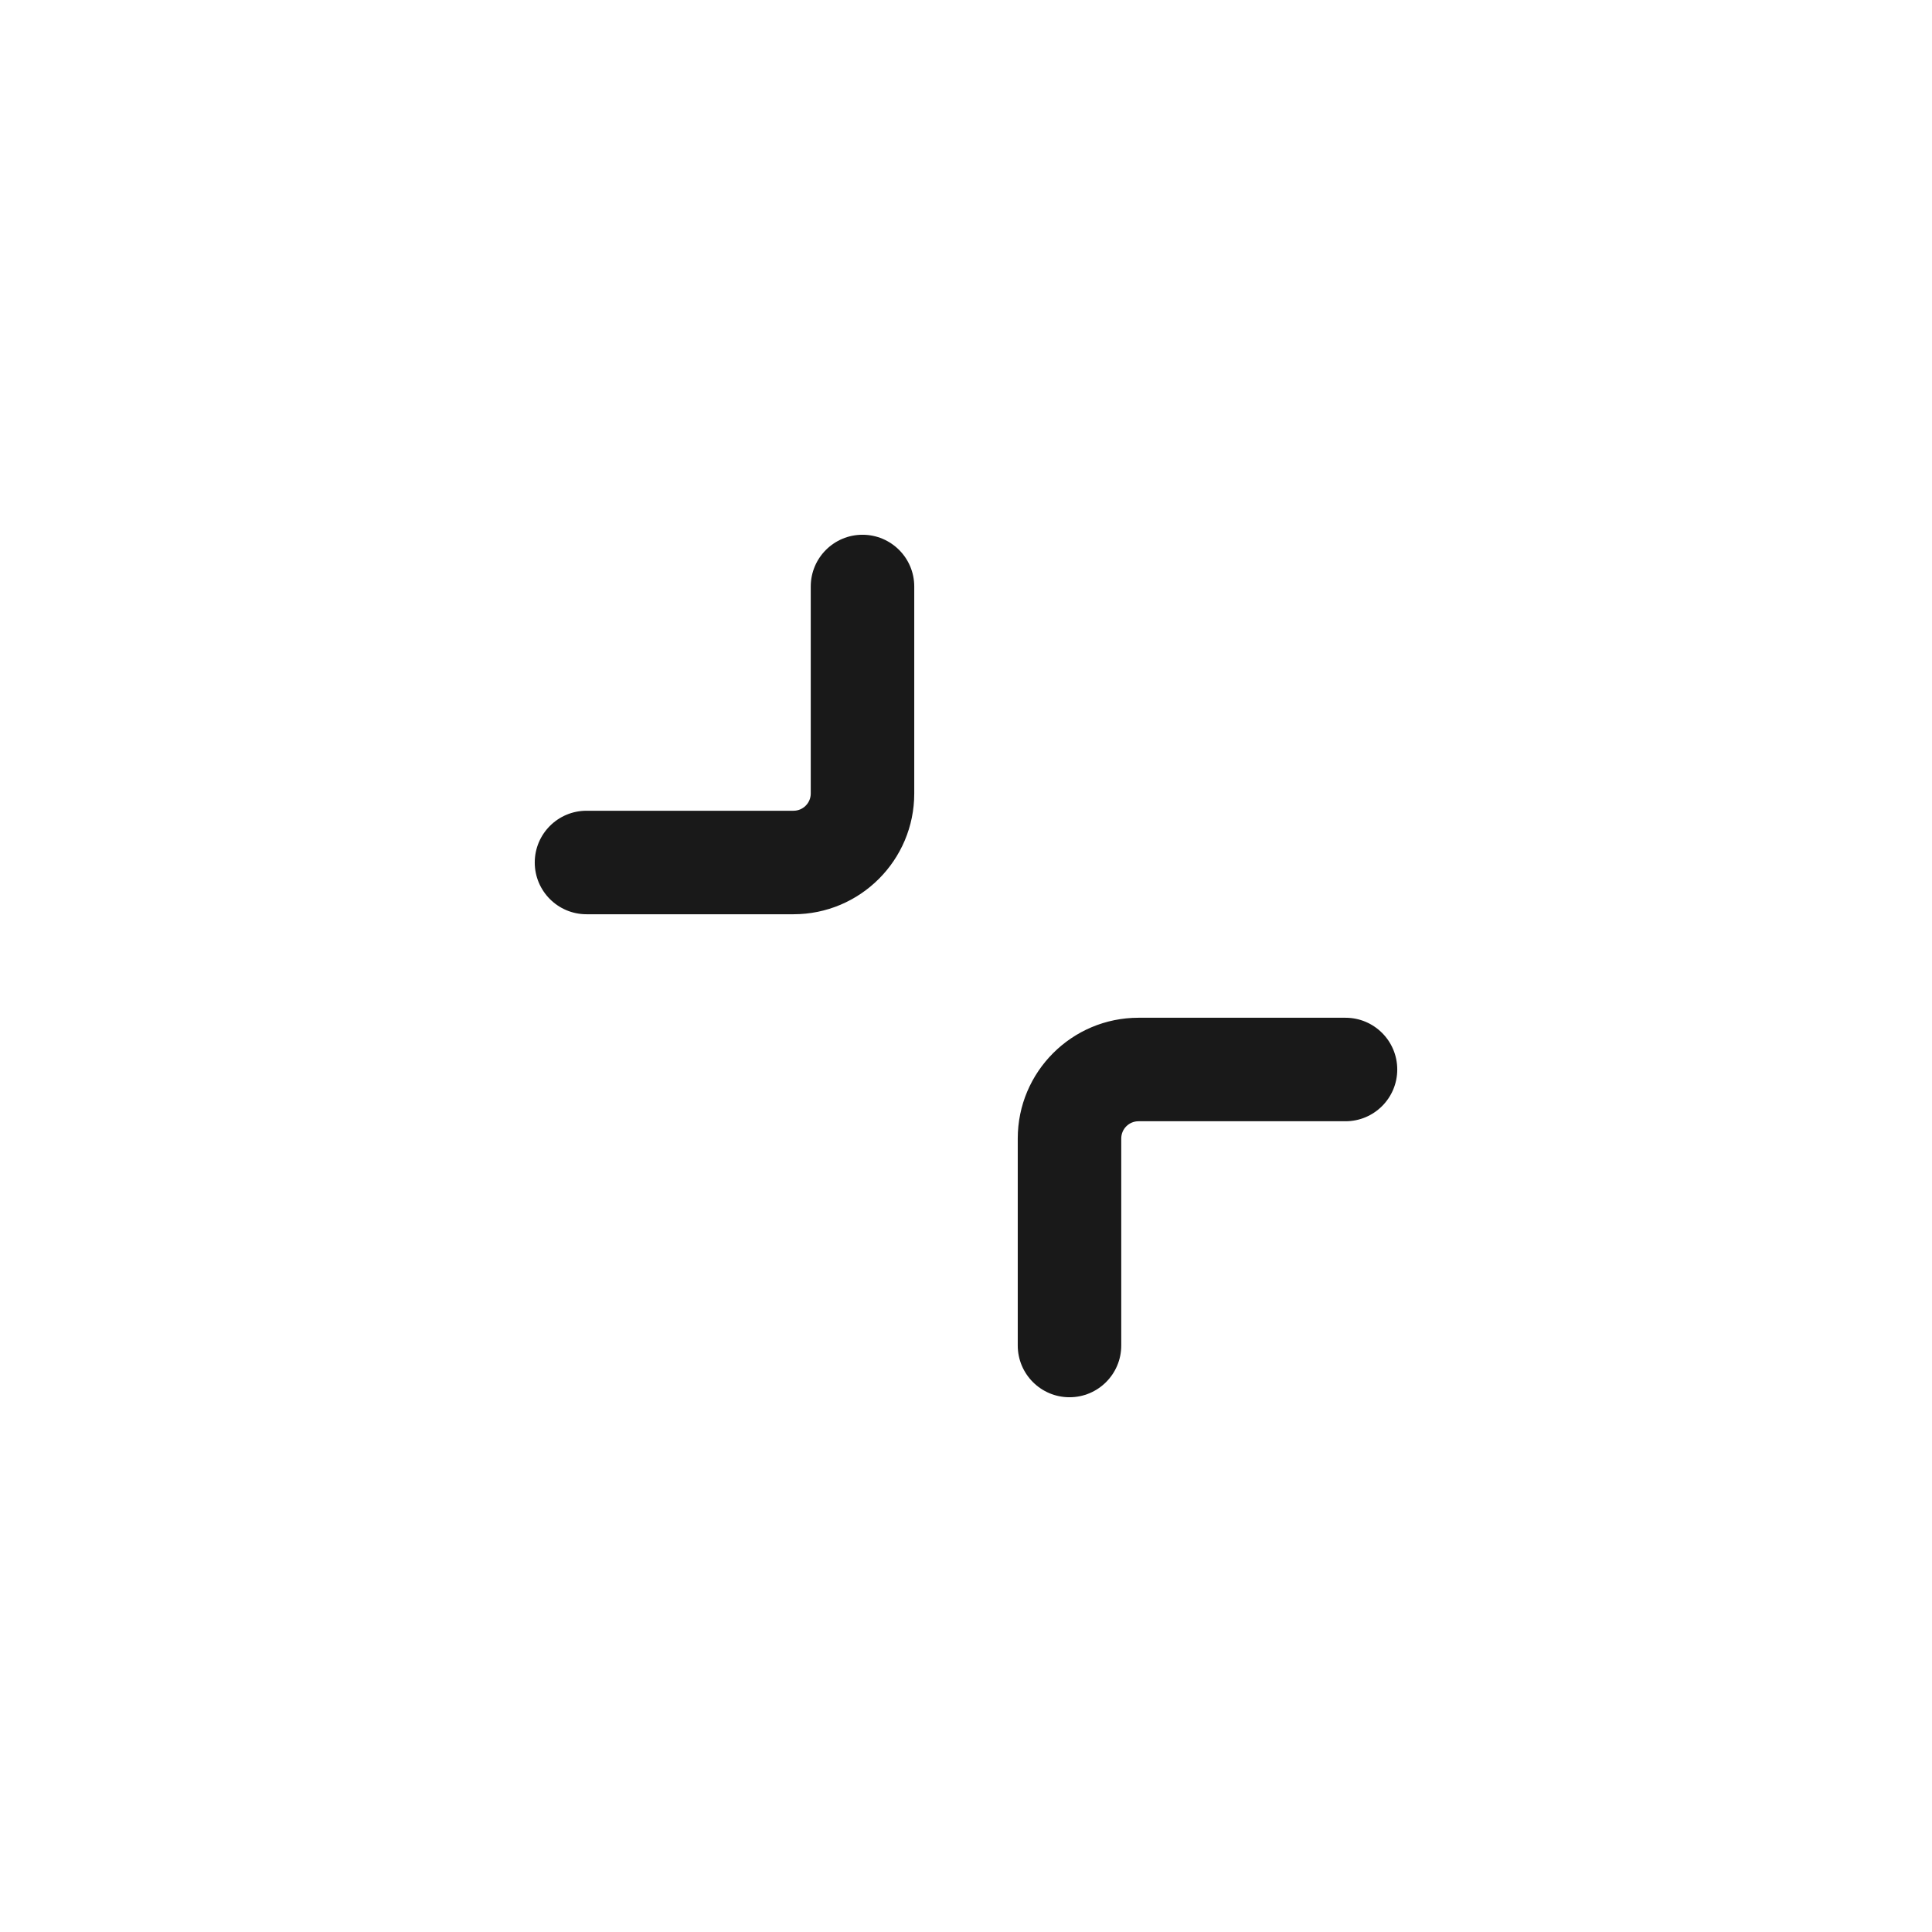
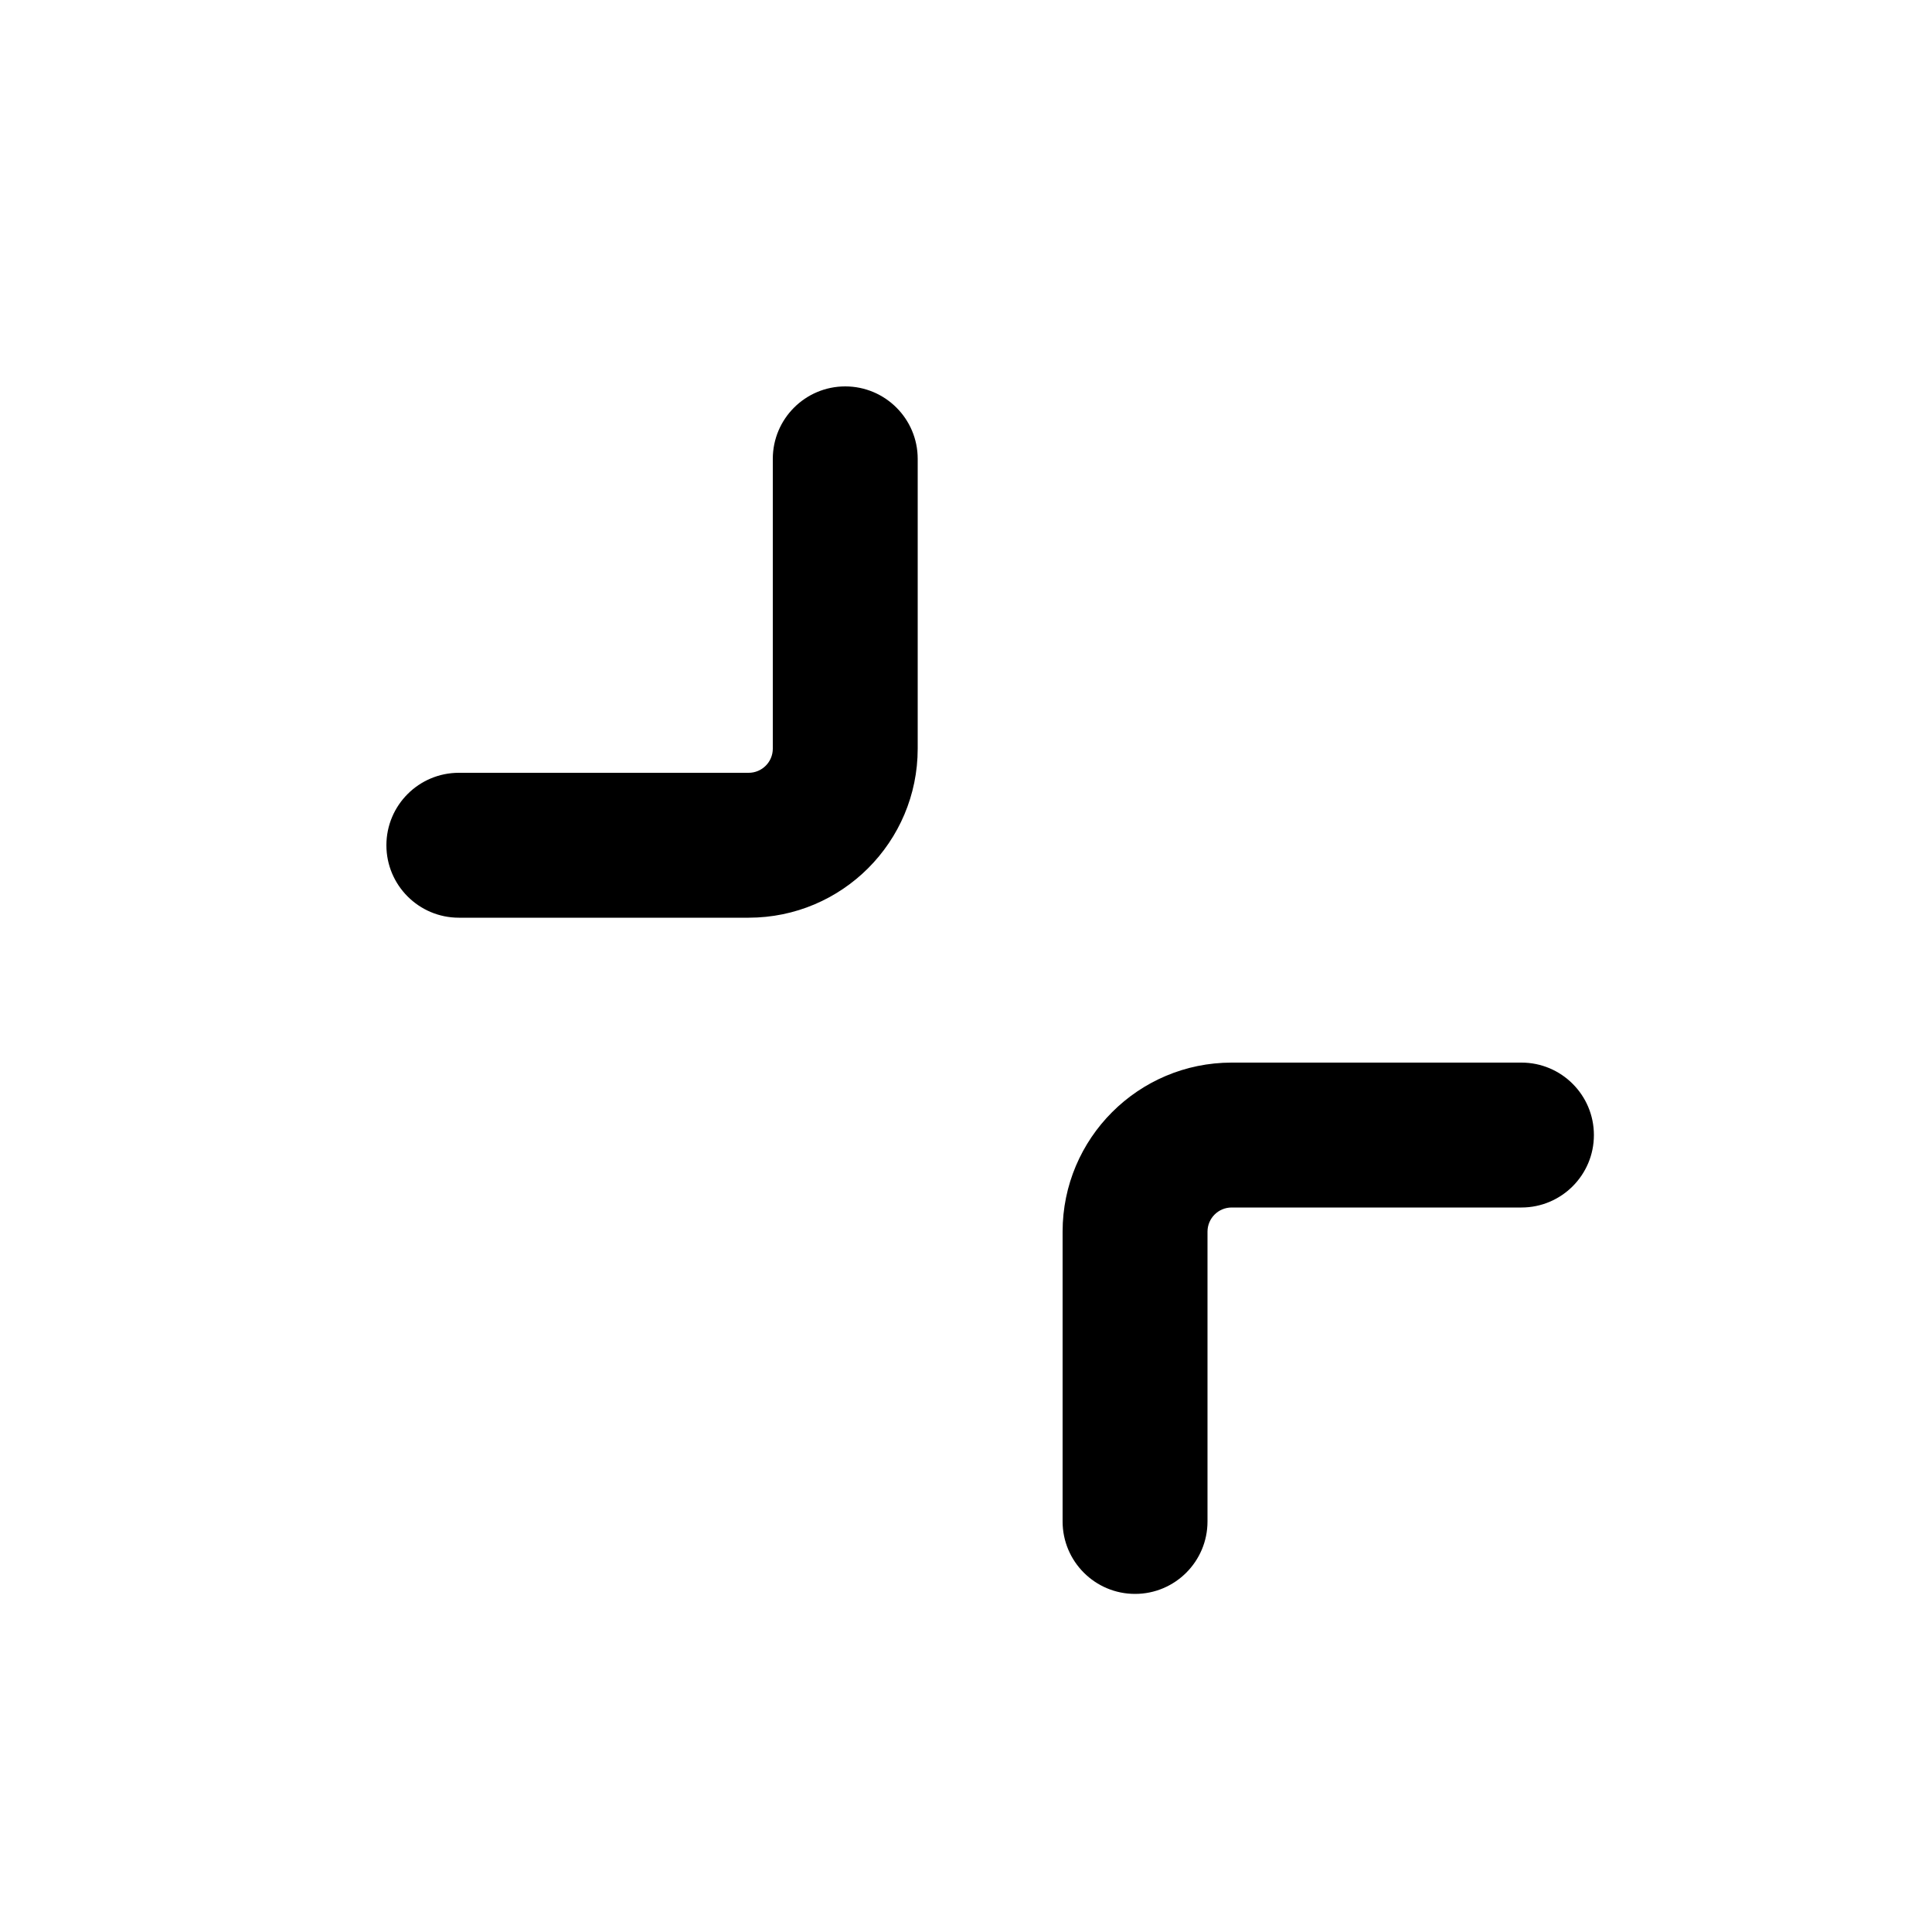
- <svg xmlns="http://www.w3.org/2000/svg" width="28px" height="28px" viewBox="0 0 28 28" version="1.1">
-   <g id="TMG结论 " stroke="none" stroke-width="1" fill="none" fill-rule="evenodd" fill-opacity="0.902">
-     <g id="画板" fill="#000000" fill-rule="nonzero">
-       <g id="group-0">
-         <path d="M15.5,20.25 C15.086,20.25 14.75,19.914 14.75,19.5 L14.75,16.5 C14.75,15.534 15.534,14.75 16.5,14.75 L19.5,14.75 C19.914,14.75 20.25,15.086 20.25,15.5 C20.25,15.914 19.914,16.25 19.5,16.25 L16.5,16.25 C16.362,16.25 16.25,16.362 16.25,16.5 L16.25,19.5 C16.25,19.914 15.914,20.25 15.5,20.25 Z M8.5,13.25 C8.086,13.25 7.75,12.914 7.75,12.5 C7.75,12.086 8.086,11.75 8.5,11.75 L11.5,11.75 C11.638,11.75 11.75,11.638 11.75,11.5 L11.75,8.5 C11.75,8.086 12.086,7.75 12.5,7.75 C12.914,7.75 13.25,8.086 13.25,8.5 L13.25,11.5 C13.25,12.466 12.466,13.25 11.5,13.25 L8.5,13.25 Z" id="形状" />
-       </g>
-     </g>
+ <svg xmlns="http://www.w3.org/2000/svg" width="20px" height="20px" viewBox="0 0 20 20" version="1.1">
+   <g id="shrink" stroke="none" stroke-width="1" fill="none" fill-rule="evenodd">
+     <path d="M11.75,16.5 C11.336,16.5 11,16.164 11,15.75 L11,12.75 C11,11.784 11.784,11 12.75,11 L15.75,11 C16.164,11 16.5,11.336 16.5,11.75 C16.5,12.164 16.164,12.5 15.75,12.5 L12.75,12.5 C12.612,12.5 12.5,12.612 12.5,12.75 L12.5,15.75 C12.5,16.164 12.164,16.5 11.75,16.5 Z M4.75,9.5 C4.336,9.5 4,9.164 4,8.75 C4,8.336 4.336,8 4.75,8 L7.75,8 C7.888,8 8,7.888 8,7.75 L8,4.75 C8,4.336 8.336,4 8.75,4 C9.164,4 9.5,4.336 9.5,4.75 L9.5,7.75 C9.5,8.716 8.716,9.5 7.75,9.5 L4.75,9.5 Z" id="形状" fill="#000000" fill-rule="nonzero" />
  </g>
</svg>
